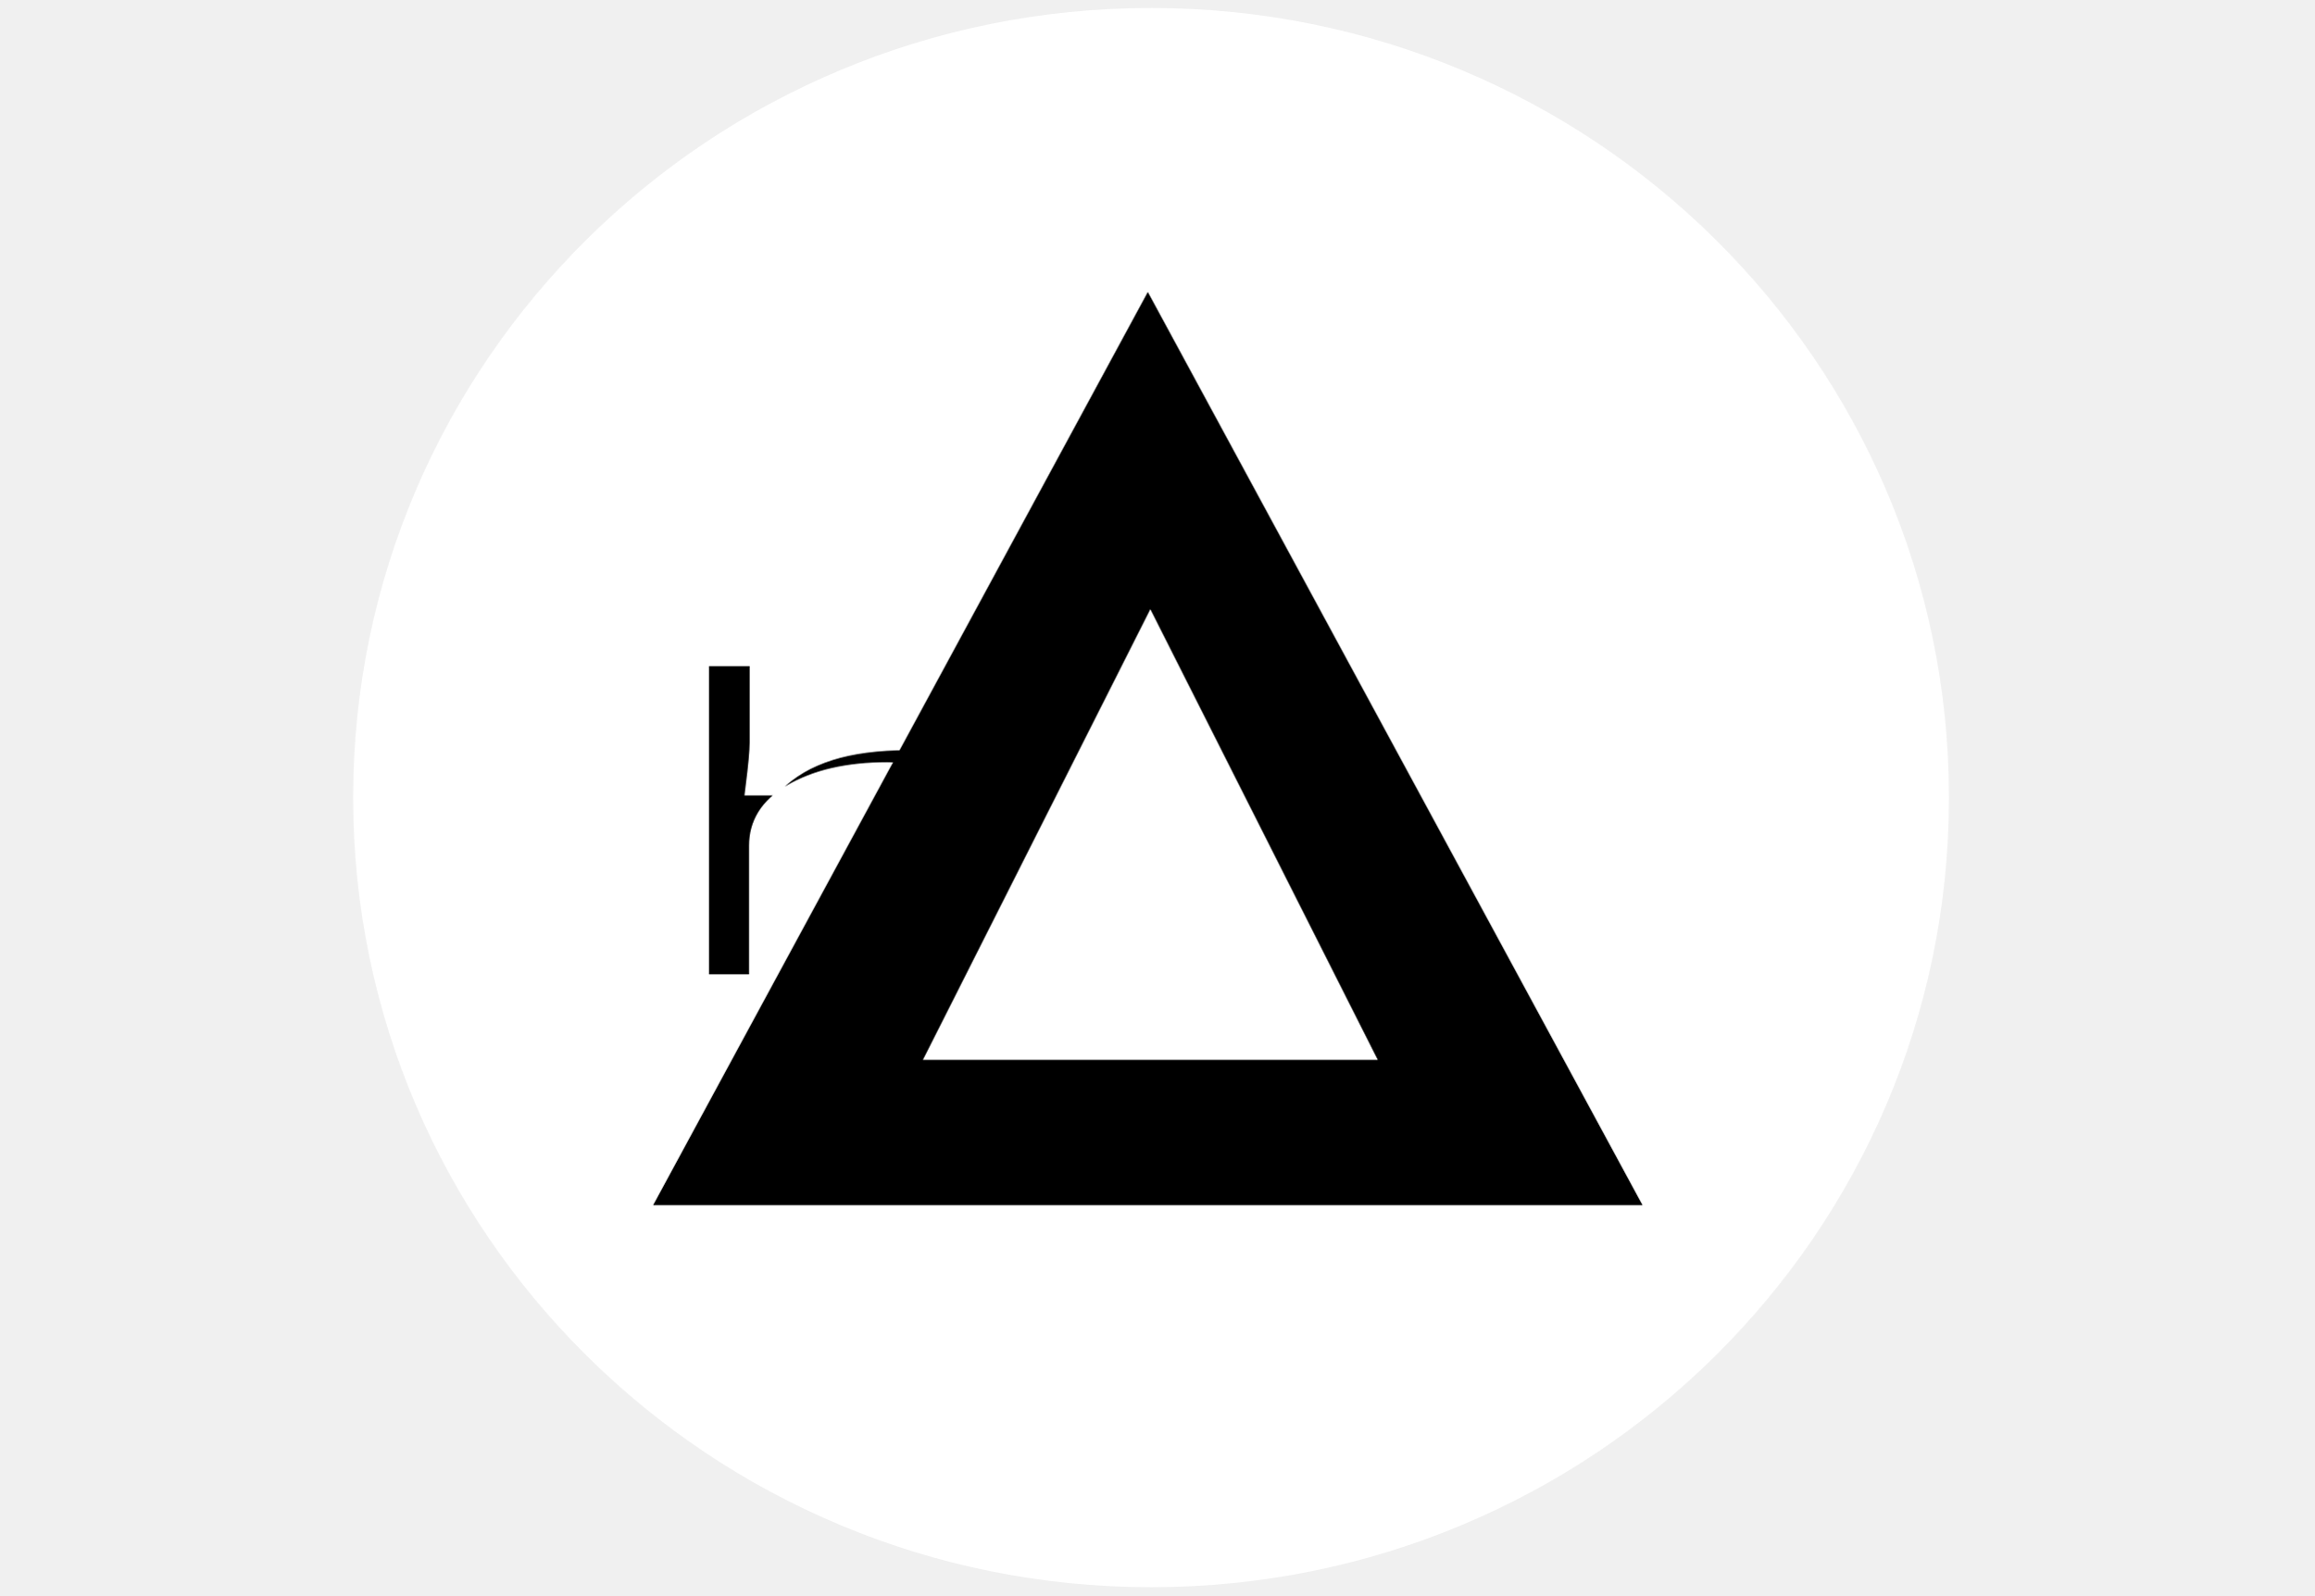
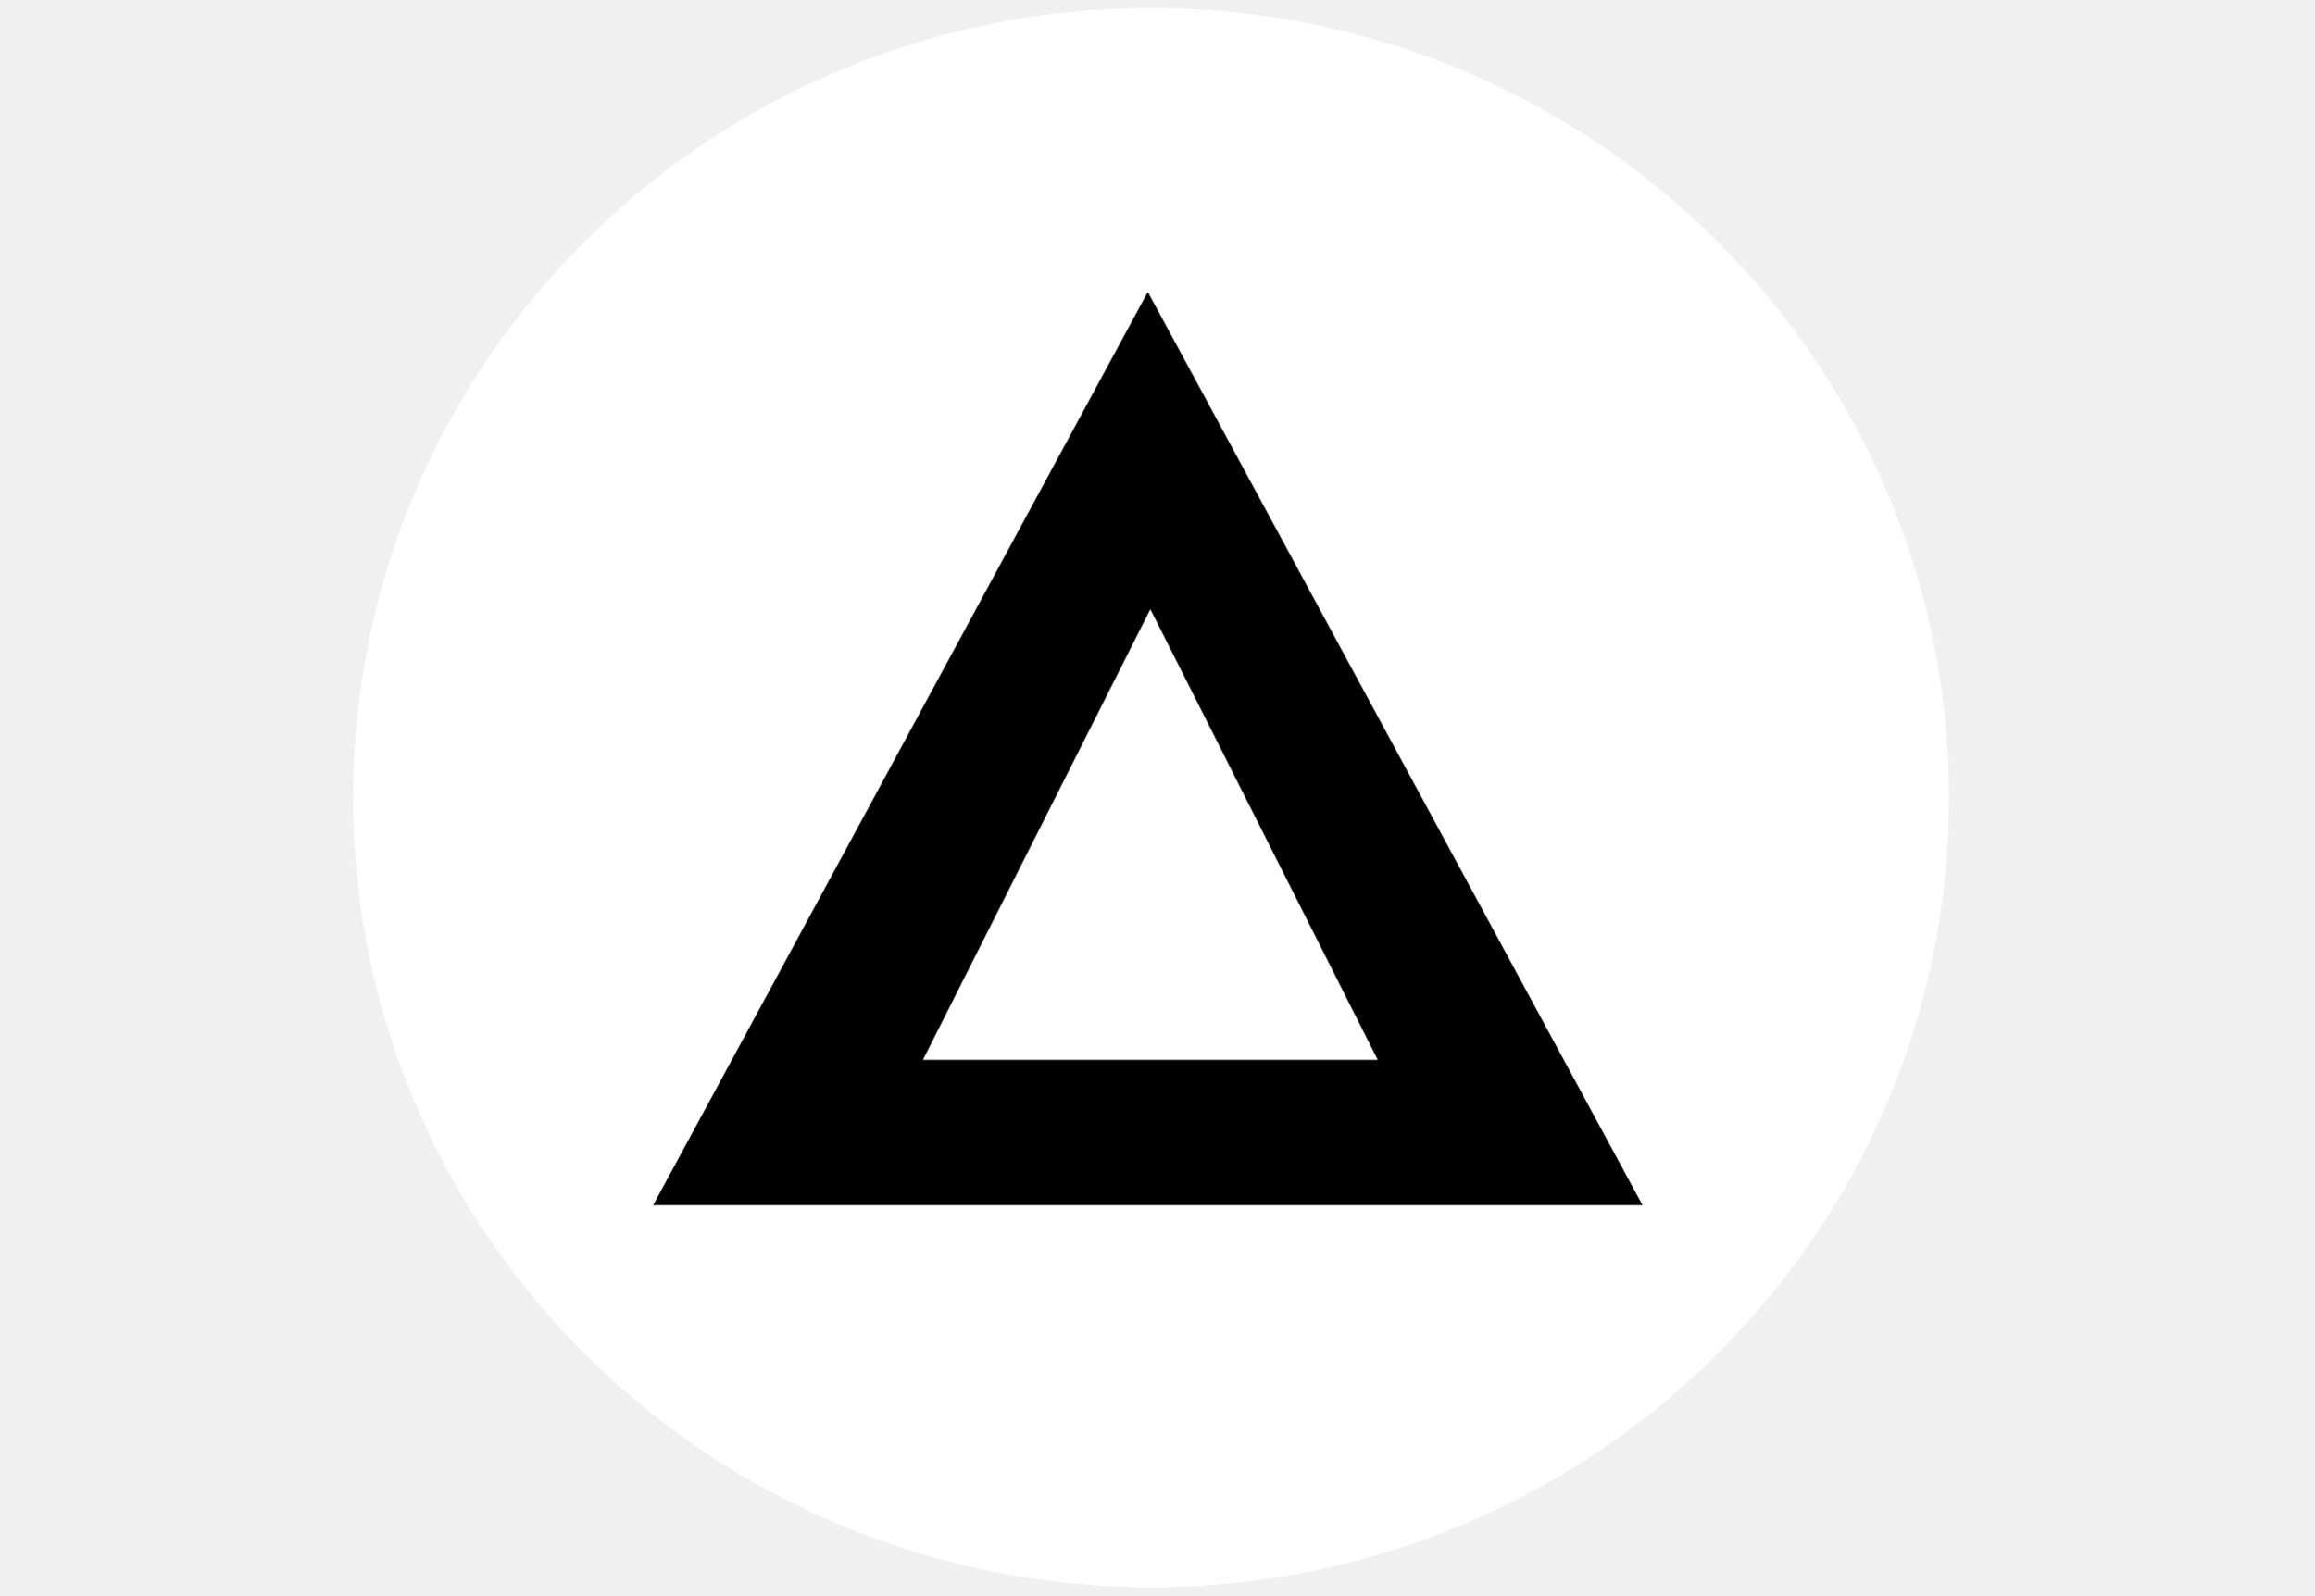
- <svg xmlns="http://www.w3.org/2000/svg" width="580" height="400" style="">
+ <svg xmlns="http://www.w3.org/2000/svg" width="580" height="400" viewBox="0 0 580 400" style="">
  <g>
-     <path stroke="#ffffff" id="svg_4" stroke-width="1.5" fill="#ffffff" d="M88.5,200A200,198 0,1,1 488.5,200A200,198 0,1,1 88.5,200" class="GKGItGzd_0" />
-     <text style="cursor: move;" stroke="#ffffff" transform="matrix(9.060803,0,0,4.714942,-2051.474,-577.4994) " xml:space="preserve" text-anchor="start" font-family="'Courier New', Courier, monospace" font-size="24" id="svg_6" y="174.801" x="243.353" fill-opacity="null" fill="#000000">h</text>
-     <path stroke="#000000" id="svg_10" d="m163.692,302.208l124,-229l124,229l-248,0z" fill-opacity="null" stroke-opacity="null" stroke-width="1.5" fill="#000000" class="GKGItGzd_1" />
+     <ellipse cx="288.5" cy="200" rx="200" ry="198" stroke="#ffffff" id="svg_4" stroke-width="1.5" fill="#ffffff" class="GKGItGzd_0" />
+     <path stroke="#000000" id="svg_10" d="m163.692,302.208l124,-229l124,229l-248,0z" fill-opacity="1" stroke-opacity="1" stroke-width="1.5" fill="#000000" class="GKGItGzd_1" />
    <path stroke="#ffffff" id="svg_11" d="m231.323,265.763l57,-113l57,113l-114,0z" stroke-width="1.5" fill="#ffffff" class="GKGItGzd_2" />
-     <path stroke="#ffffff" stroke-linecap="null" stroke-linejoin="null" id="svg_12" stroke-width="10" fill="none" d="M237.5,262.437L207.5,316.438" class="GKGItGzd_3" />
-     <path stroke="#ffffff" stroke-linecap="null" stroke-linejoin="null" id="svg_18" stroke-width="10" fill="none" d="M355.5,190.438L303.5,190.438" class="GKGItGzd_4" />
-     <path stroke="#ffffff" stroke-linecap="null" stroke-linejoin="null" id="svg_19" stroke-width="10" fill="none" d="M369.5,215.438L317.5,215.438" class="GKGItGzd_5" />
+     <path stroke="#ffffff" stroke-linecap="round" stroke-linejoin="round" id="svg_12" stroke-width="10" fill="none" d="M237.5,262.437L207.5,316.438" class="GKGItGzd_3" />
+     <path stroke="#ffffff" stroke-linecap="round" stroke-linejoin="round" id="svg_18" stroke-width="10" fill="none" d="M355.5,190.438L303.5,190.438" class="GKGItGzd_4" />
+     <path stroke="#ffffff" stroke-linecap="round" stroke-linejoin="round" id="svg_19" stroke-width="10" fill="none" d="M369.5,215.438L317.5,215.438" class="GKGItGzd_5" />
  </g>
  <style data-made-with="vivus-instant">.GKGItGzd_0{stroke-dasharray:1251 1253;stroke-dashoffset:1252;animation:GKGItGzd_draw_0 5700ms ease-in-out 0ms infinite,GKGItGzd_fade 5700ms linear 0ms infinite;}.GKGItGzd_1{stroke-dasharray:769 771;stroke-dashoffset:770;animation:GKGItGzd_draw_1 5700ms ease-in-out 0ms infinite,GKGItGzd_fade 5700ms linear 0ms infinite;}.GKGItGzd_2{stroke-dasharray:368 370;stroke-dashoffset:369;animation:GKGItGzd_draw_2 5700ms ease-in-out 0ms infinite,GKGItGzd_fade 5700ms linear 0ms infinite;}.GKGItGzd_3{stroke-dasharray:62 64;stroke-dashoffset:63;animation:GKGItGzd_draw_3 5700ms ease-in-out 0ms infinite,GKGItGzd_fade 5700ms linear 0ms infinite;}.GKGItGzd_4{stroke-dasharray:52 54;stroke-dashoffset:53;animation:GKGItGzd_draw_4 5700ms ease-in-out 0ms infinite,GKGItGzd_fade 5700ms linear 0ms infinite;}.GKGItGzd_5{stroke-dasharray:52 54;stroke-dashoffset:53;animation:GKGItGzd_draw_5 5700ms ease-in-out 0ms infinite,GKGItGzd_fade 5700ms linear 0ms infinite;}@keyframes GKGItGzd_draw{100%{stroke-dashoffset:0;}}@keyframes GKGItGzd_fade{0%{stroke-opacity:1;}92.982%{stroke-opacity:1;}100%{stroke-opacity:0;}}@keyframes GKGItGzd_draw_0{14.035%{stroke-dashoffset: 1252}31.579%{ stroke-dashoffset: 0;}100%{ stroke-dashoffset: 0;}}@keyframes GKGItGzd_draw_1{15.789%{stroke-dashoffset: 770}33.333%{ stroke-dashoffset: 0;}100%{ stroke-dashoffset: 0;}}@keyframes GKGItGzd_draw_2{17.544%{stroke-dashoffset: 369}35.088%{ stroke-dashoffset: 0;}100%{ stroke-dashoffset: 0;}}@keyframes GKGItGzd_draw_3{19.298%{stroke-dashoffset: 63}36.842%{ stroke-dashoffset: 0;}100%{ stroke-dashoffset: 0;}}@keyframes GKGItGzd_draw_4{21.053%{stroke-dashoffset: 53}38.596%{ stroke-dashoffset: 0;}100%{ stroke-dashoffset: 0;}}@keyframes GKGItGzd_draw_5{22.807%{stroke-dashoffset: 53}40.351%{ stroke-dashoffset: 0;}100%{ stroke-dashoffset: 0;}}</style>
</svg>
